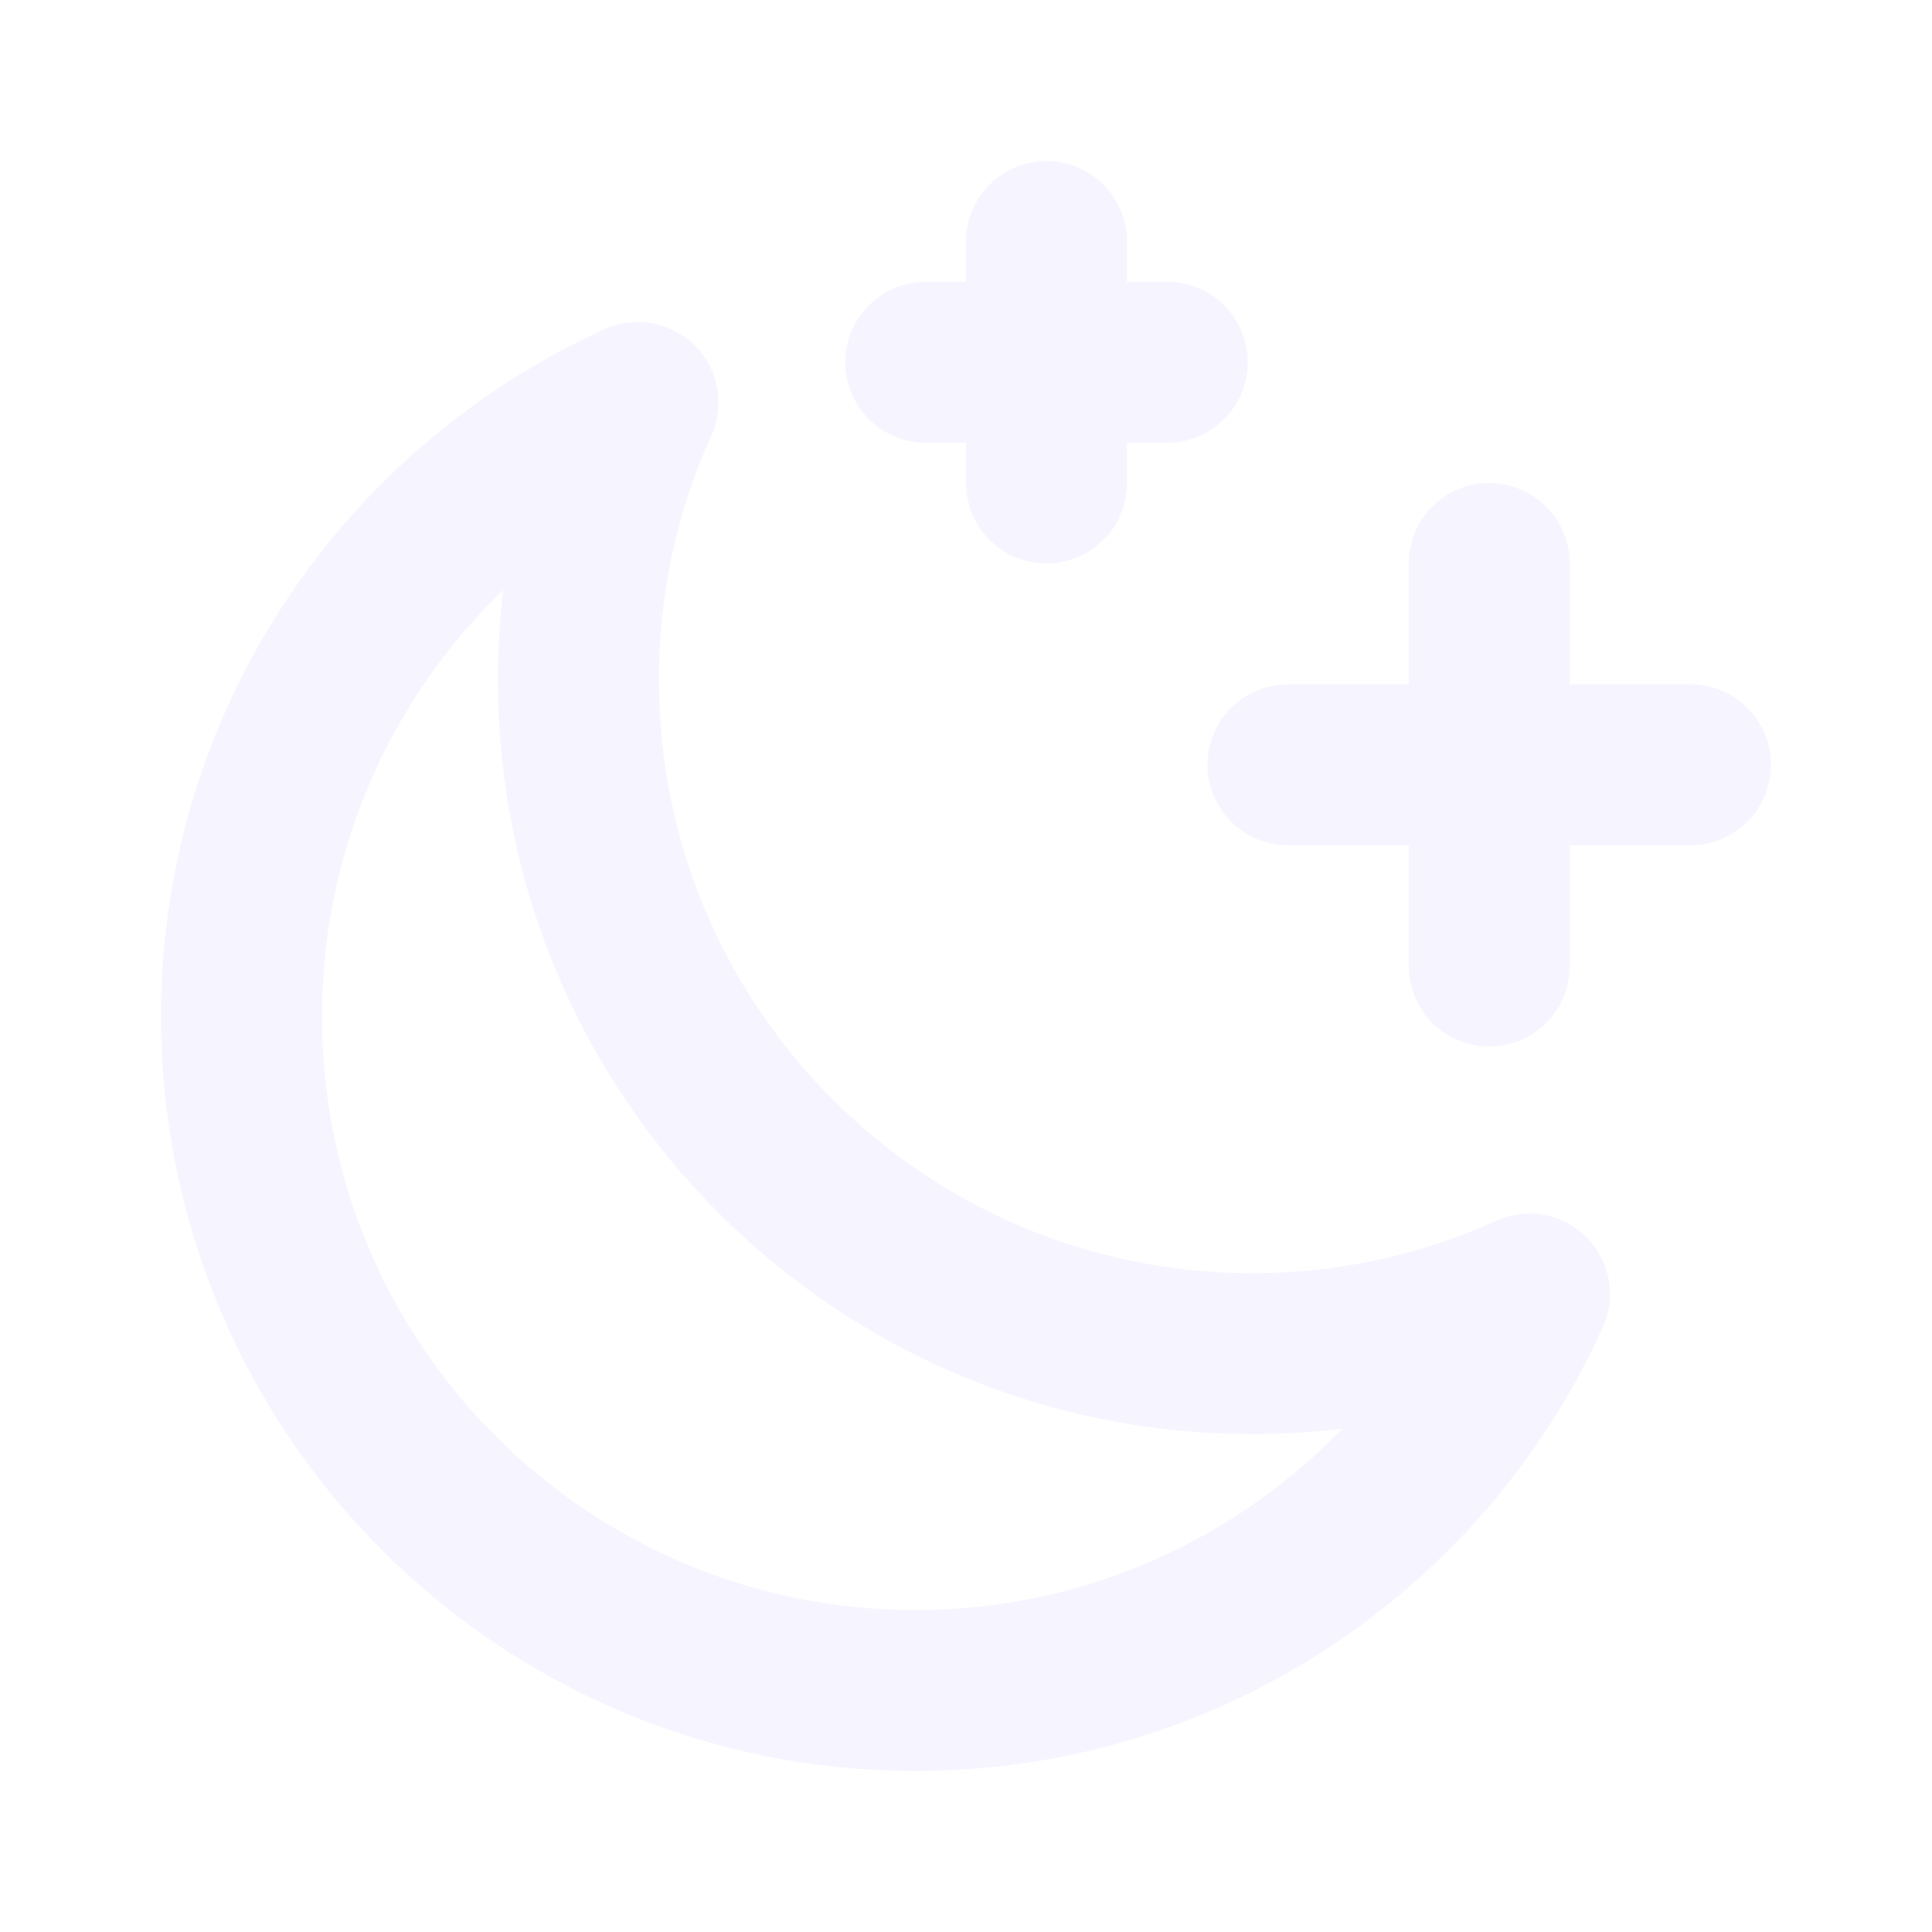
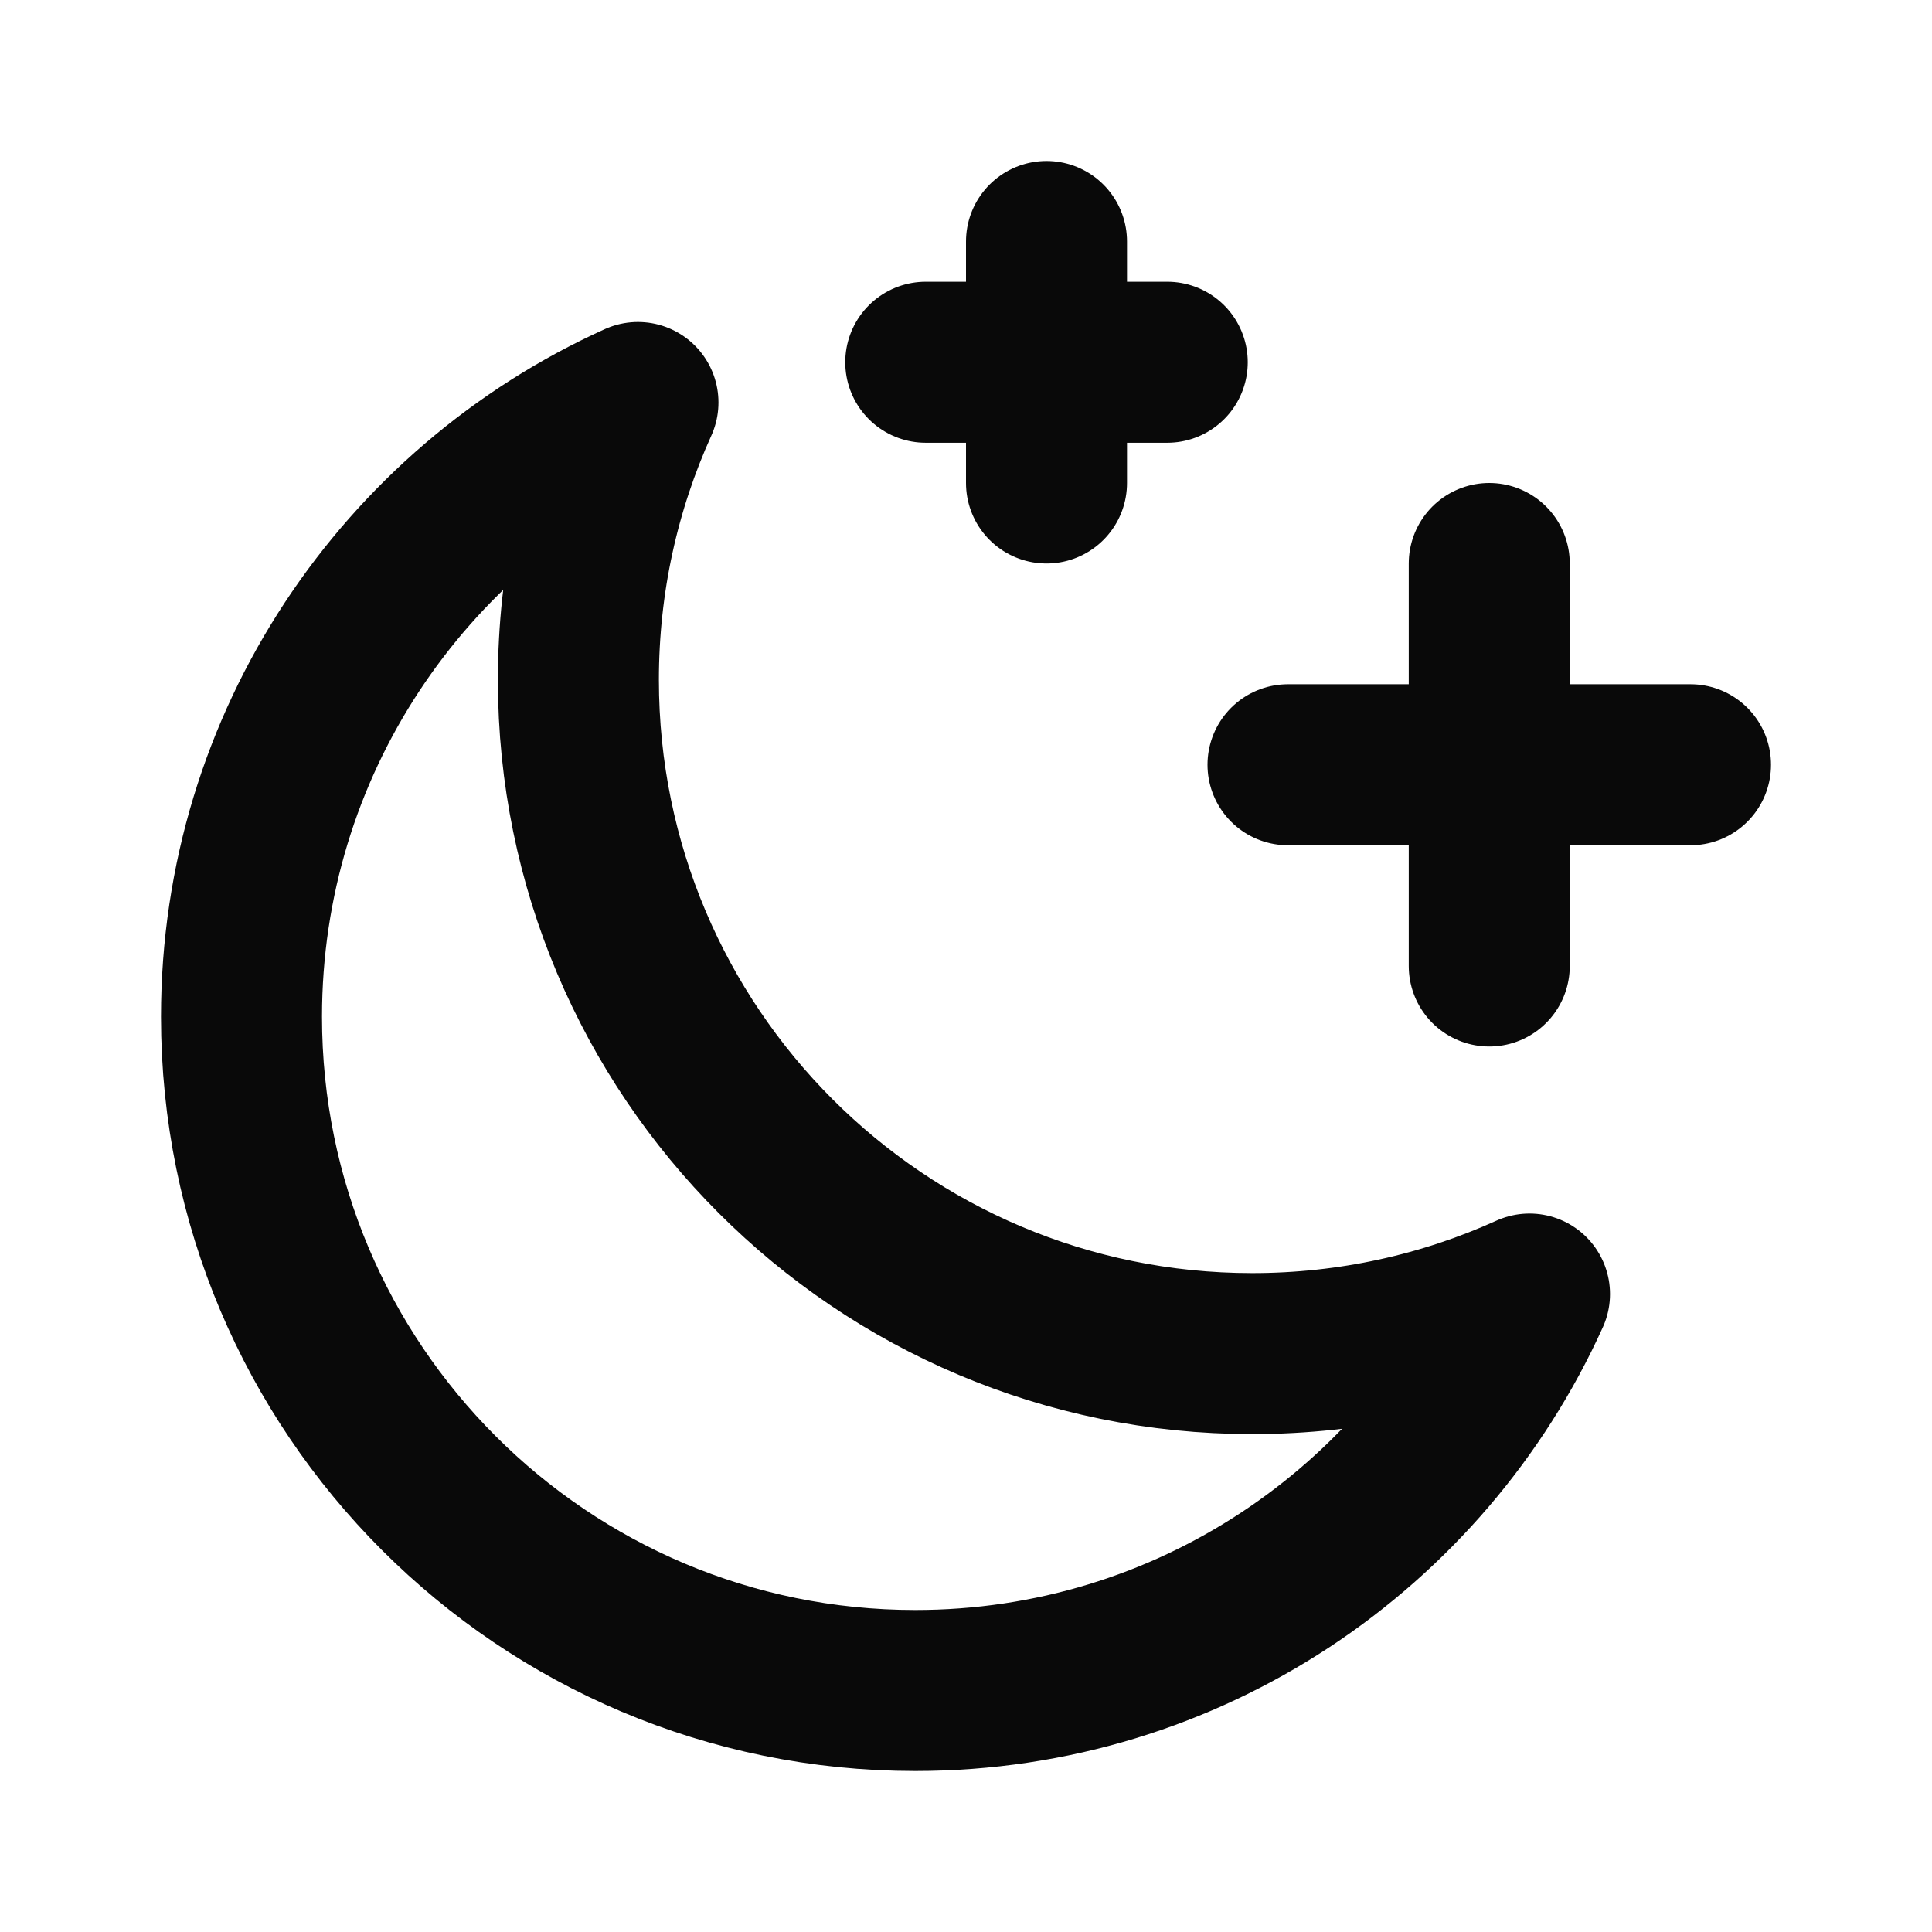
<svg xmlns="http://www.w3.org/2000/svg" width="800px" height="800px" viewBox="0 0 24 24" fill="none">
-   <path d="M13 6V3M18.5 12V7M14.5 4.5H11.5M21 9.5H16M15.555 16.815C16.783 16.815 17.949 16.551 19 16.075C17.687 18.979 14.764 21 11.37 21C6.747 21 3 17.253 3 12.63C3 9.236 5.021 6.313 7.925 5C7.449 6.051 7.185 7.217 7.185 8.445C7.185 13.068 10.932 16.815 15.555 16.815Z" stroke="#F6F5FF" stroke-width="2" stroke-linecap="round" stroke-linejoin="round" />
+   <path d="M13 6V3M18.5 12V7M14.5 4.5H11.5M21 9.5H16M15.555 16.815C16.783 16.815 17.949 16.551 19 16.075C17.687 18.979 14.764 21 11.37 21C6.747 21 3 17.253 3 12.63C3 9.236 5.021 6.313 7.925 5C7.449 6.051 7.185 7.217 7.185 8.445C7.185 13.068 10.932 16.815 15.555 16.815Z" stroke="#090909" stroke-width="2" stroke-linecap="round" stroke-linejoin="round" />
</svg>
